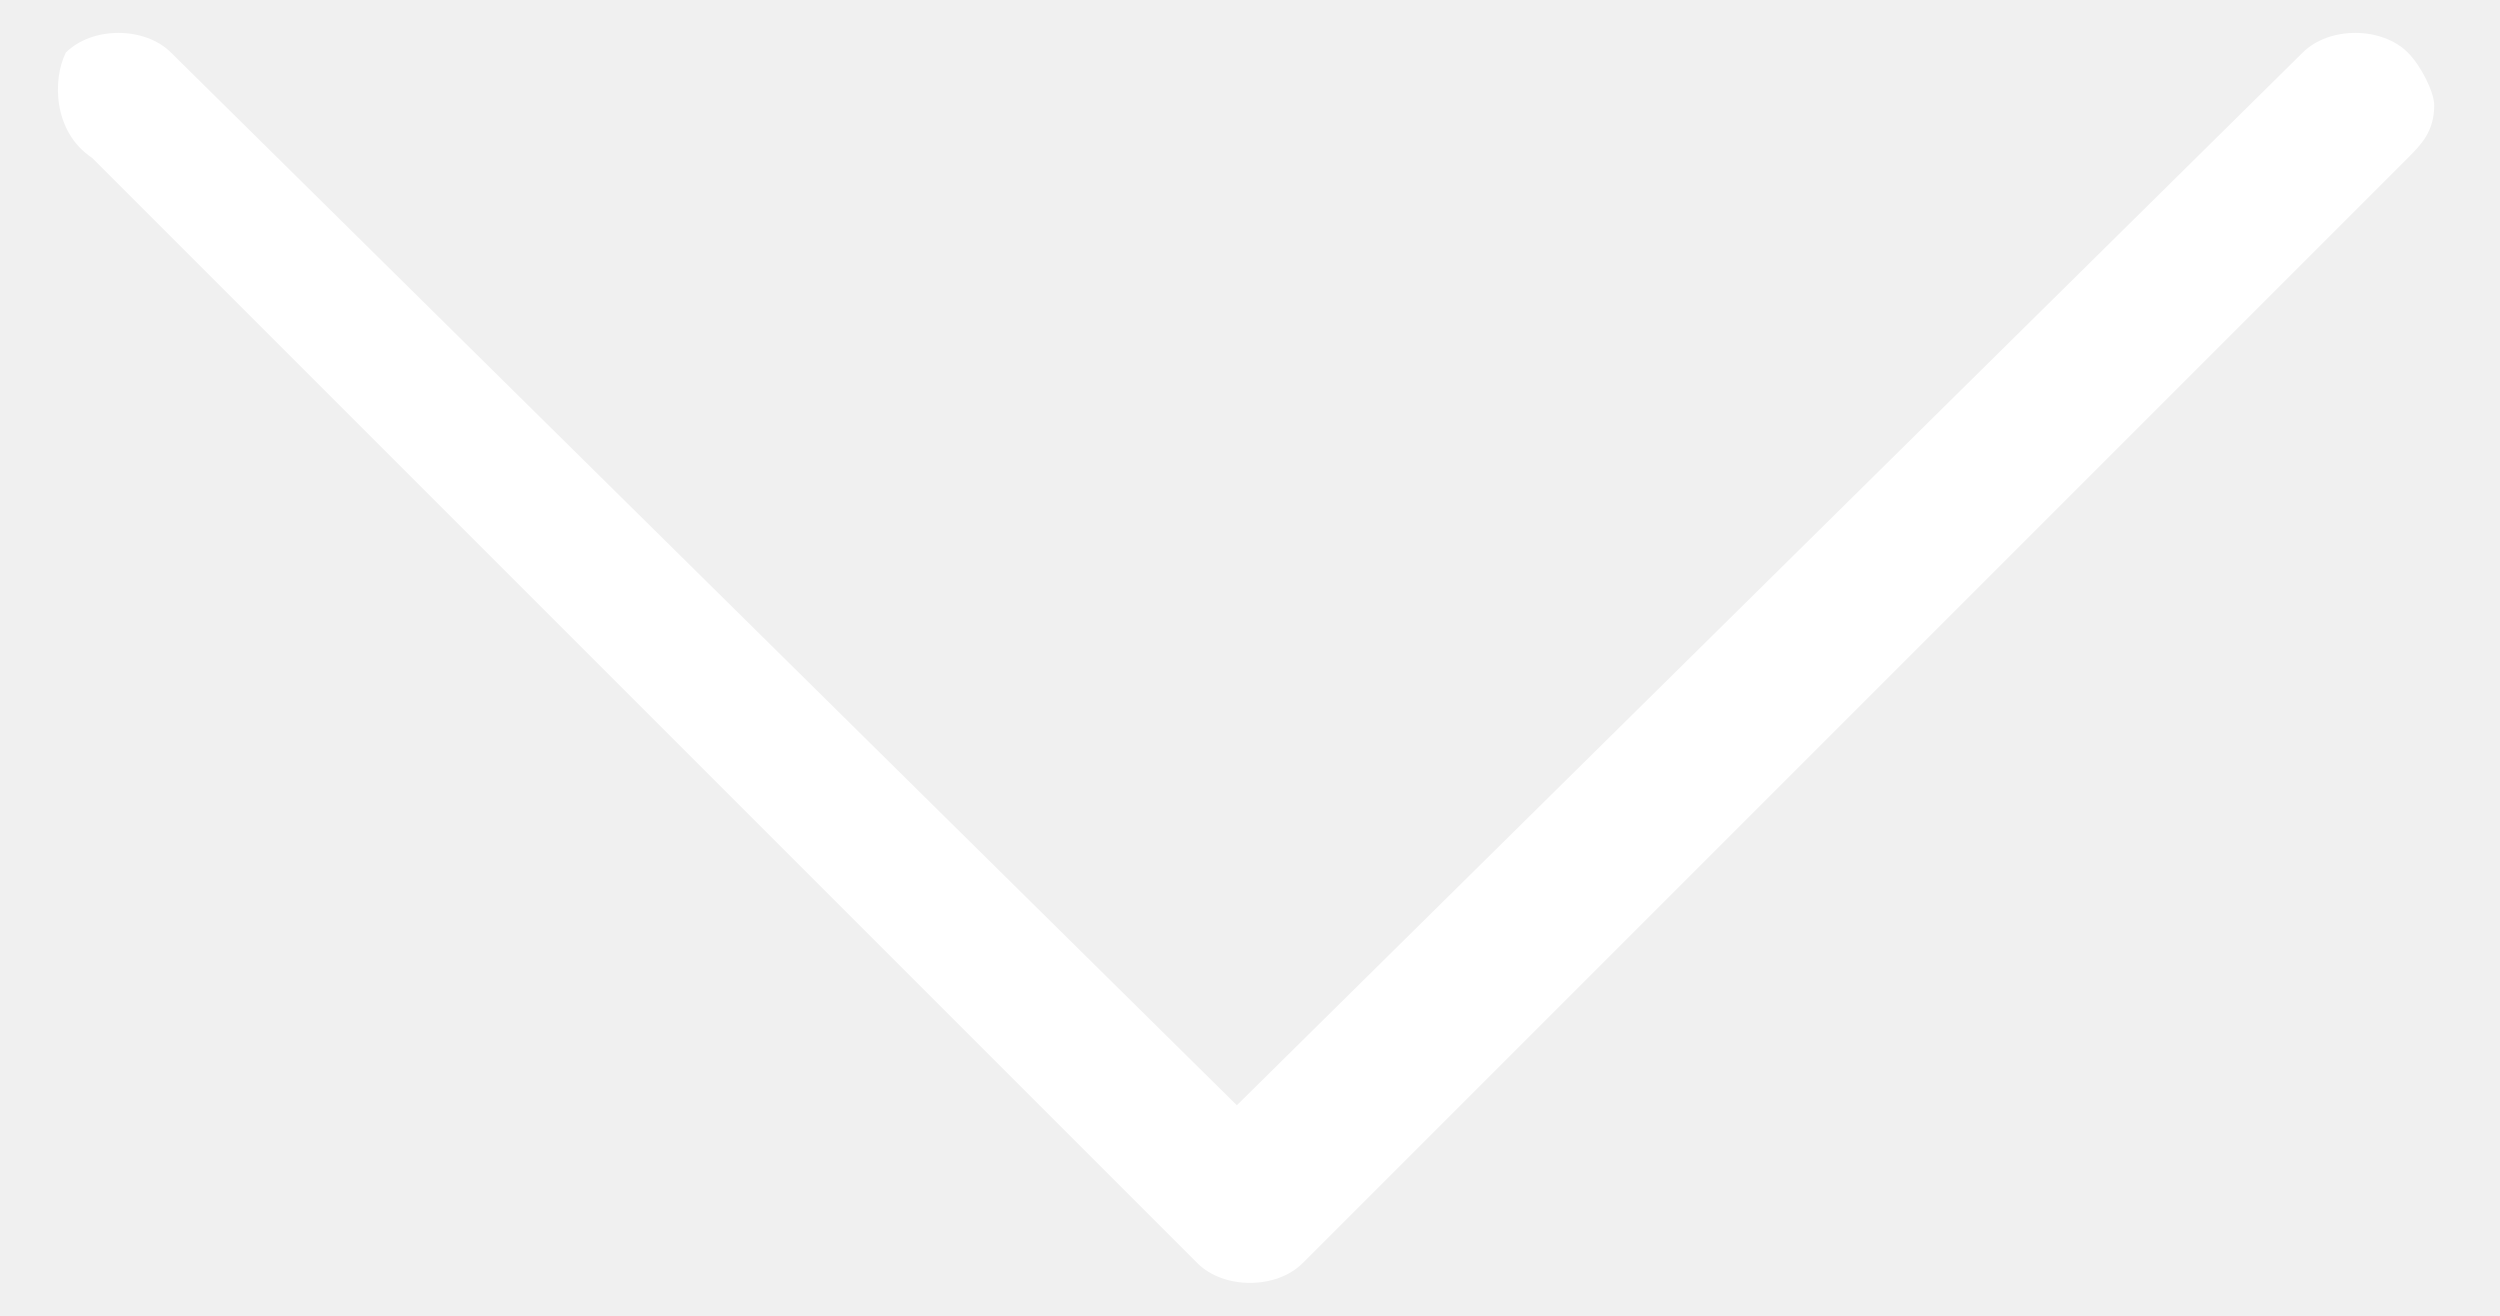
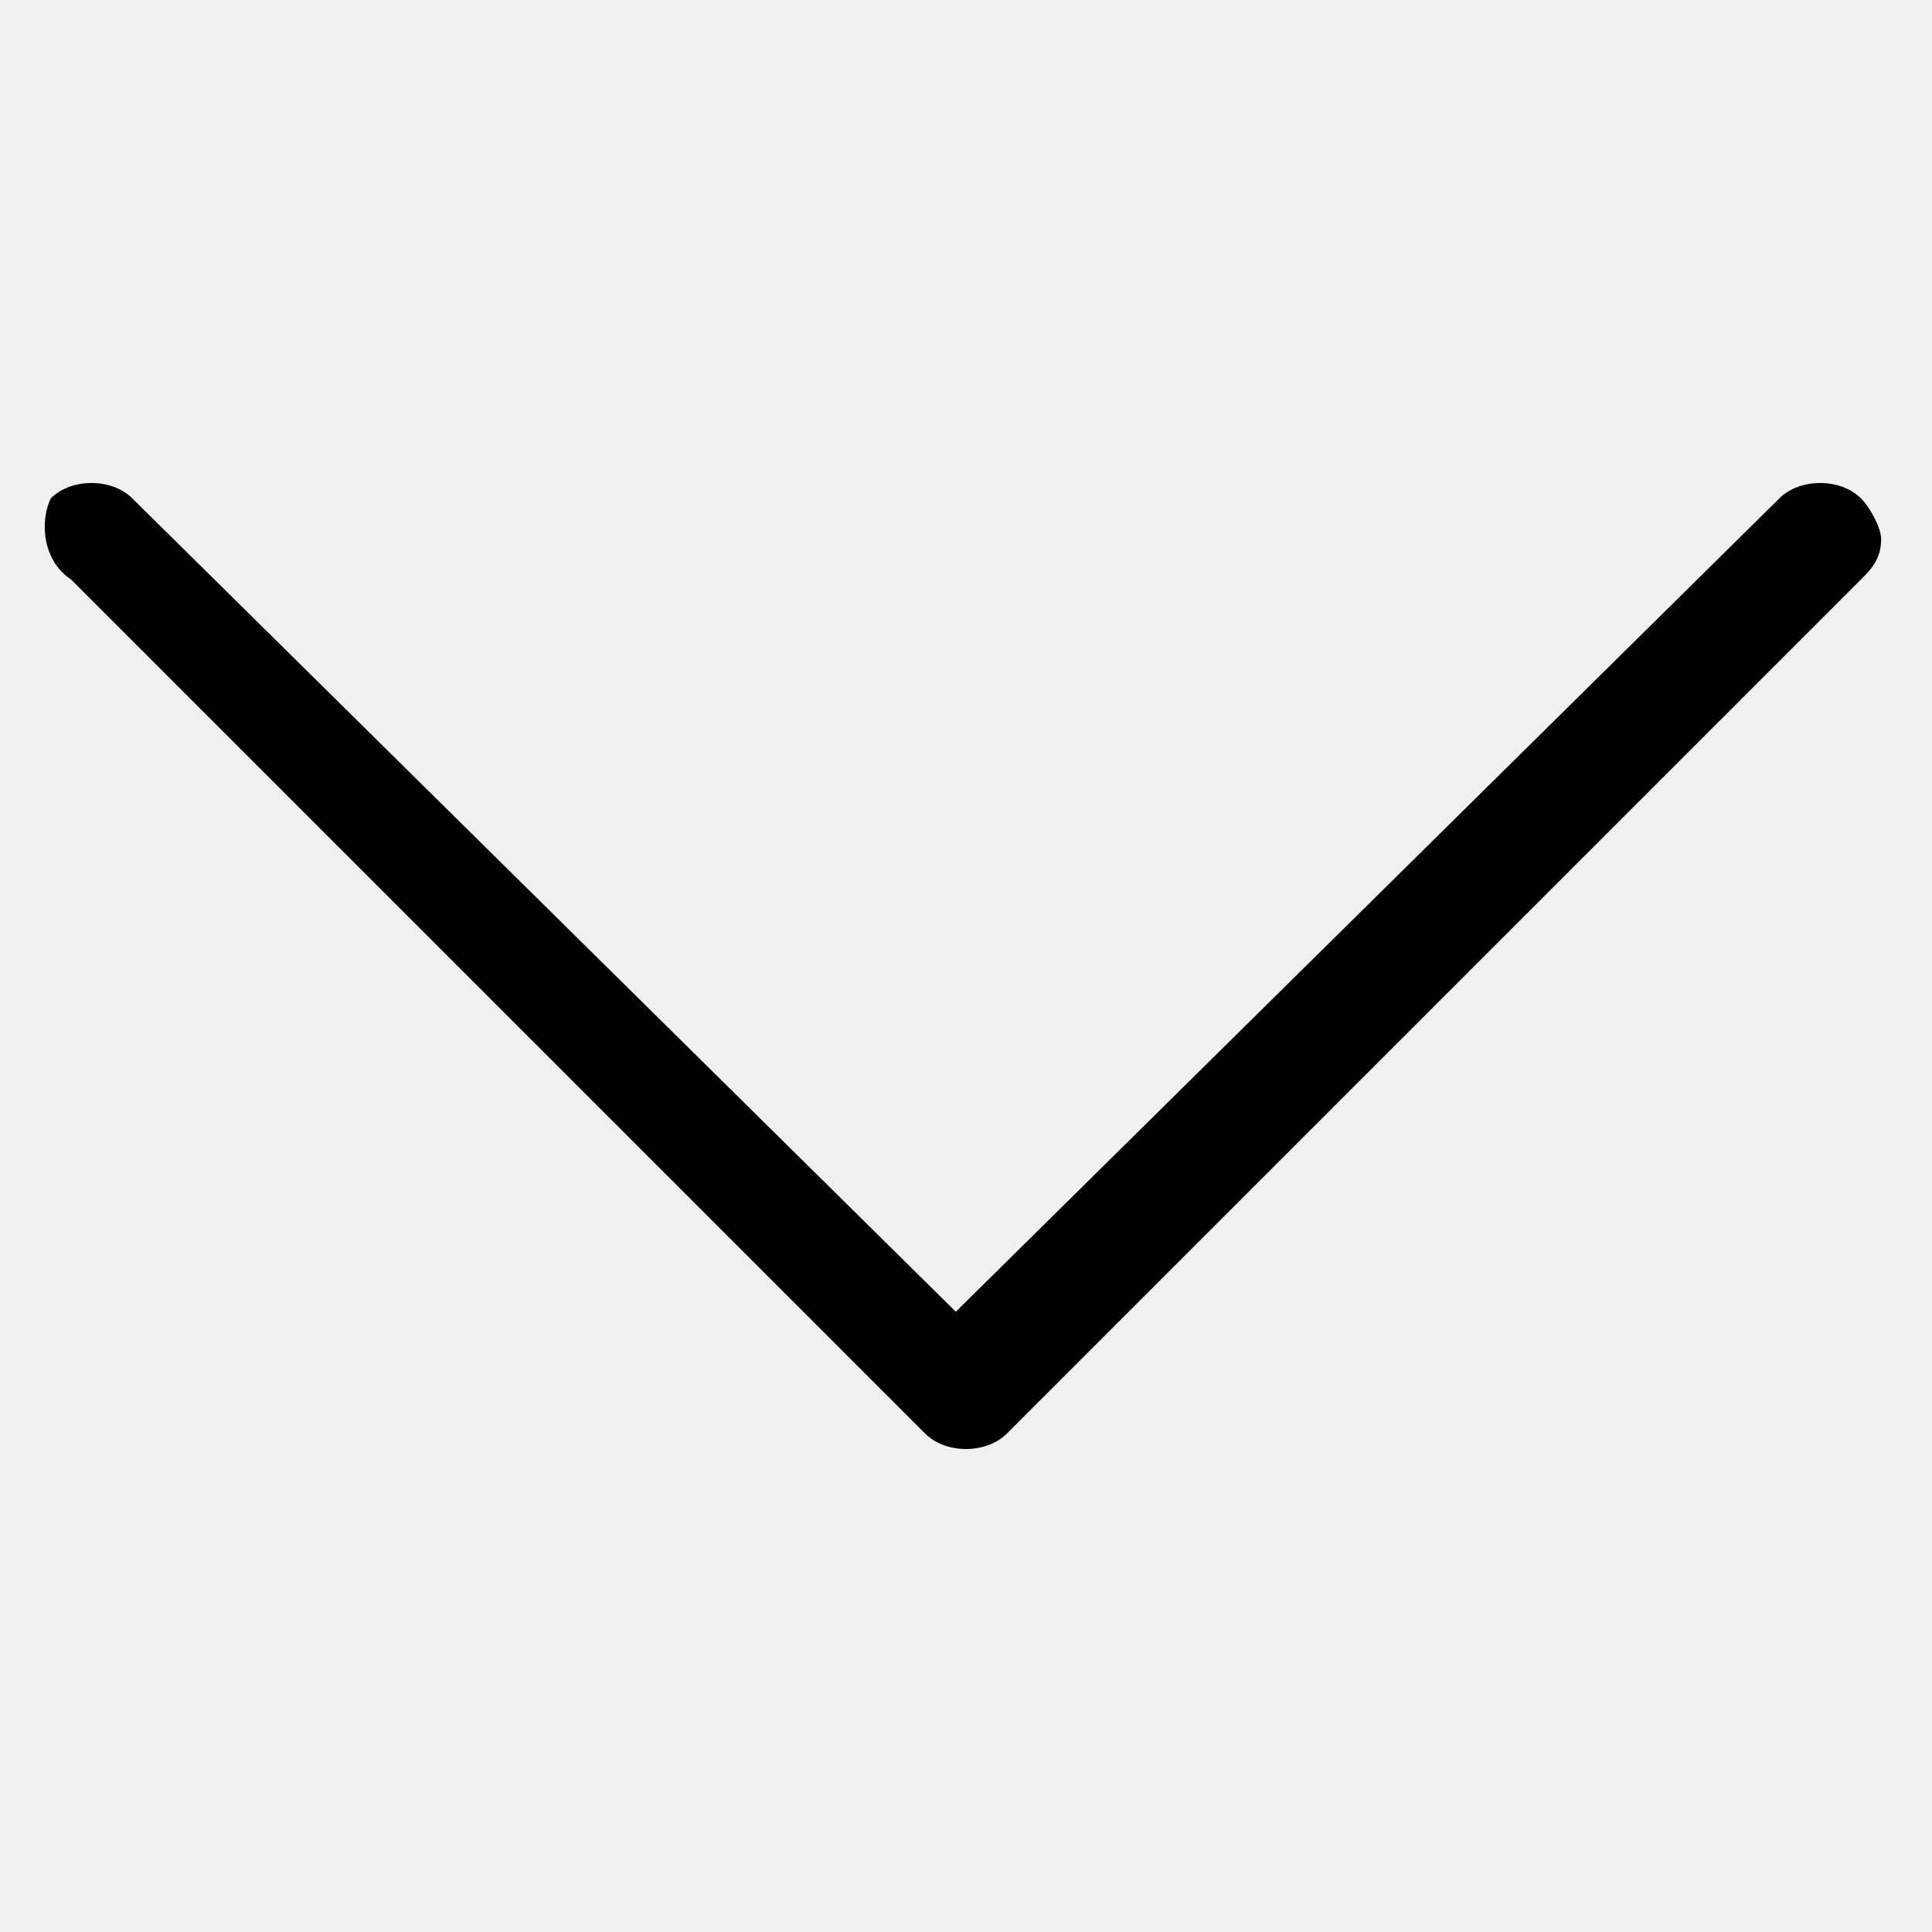
- <svg xmlns="http://www.w3.org/2000/svg" version="1.1" id="Layer_1" x="0px" y="0px" viewBox="0 0 19 10" enable-background="new 0 0 19 10" xml:space="preserve">
-   <path fill="#FFFFFF" d="M18.3,1.2c0.1-0.1,0.2-0.2,0.2-0.4c0-0.1-0.1-0.3-0.2-0.4c-0.2-0.2-0.6-0.2-0.8,0l-8.1,8l-8.1-8  c-0.2-0.2-0.6-0.2-0.8,0C0.4,0.6,0.4,1,0.7,1.2l8.4,8.4c0.2,0.2,0.6,0.2,0.8,0L18.3,1.2z" />
+ <svg xmlns="http://www.w3.org/2000/svg" version="1.1" id="Layer_1" x="0px" y="0px" width="200px" height="200px" viewBox="0 0 200 200" enable-background="new 0 0 200 200" xml:space="preserve">
+   <path d="M192.631,60c1.053-1.053,2.105-2.105,2.105-4.21c0-1.053-1.053-3.158-2.105-4.21c-2.104-2.105-6.314-2.105-8.42,0  l-85.264,84.21l-85.263-84.21c-2.105-2.105-6.316-2.105-8.421,0C4.21,53.684,4.21,57.895,7.369,60l88.421,88.421  c2.105,2.105,6.316,2.105,8.421,0L192.631,60z" />
</svg>
